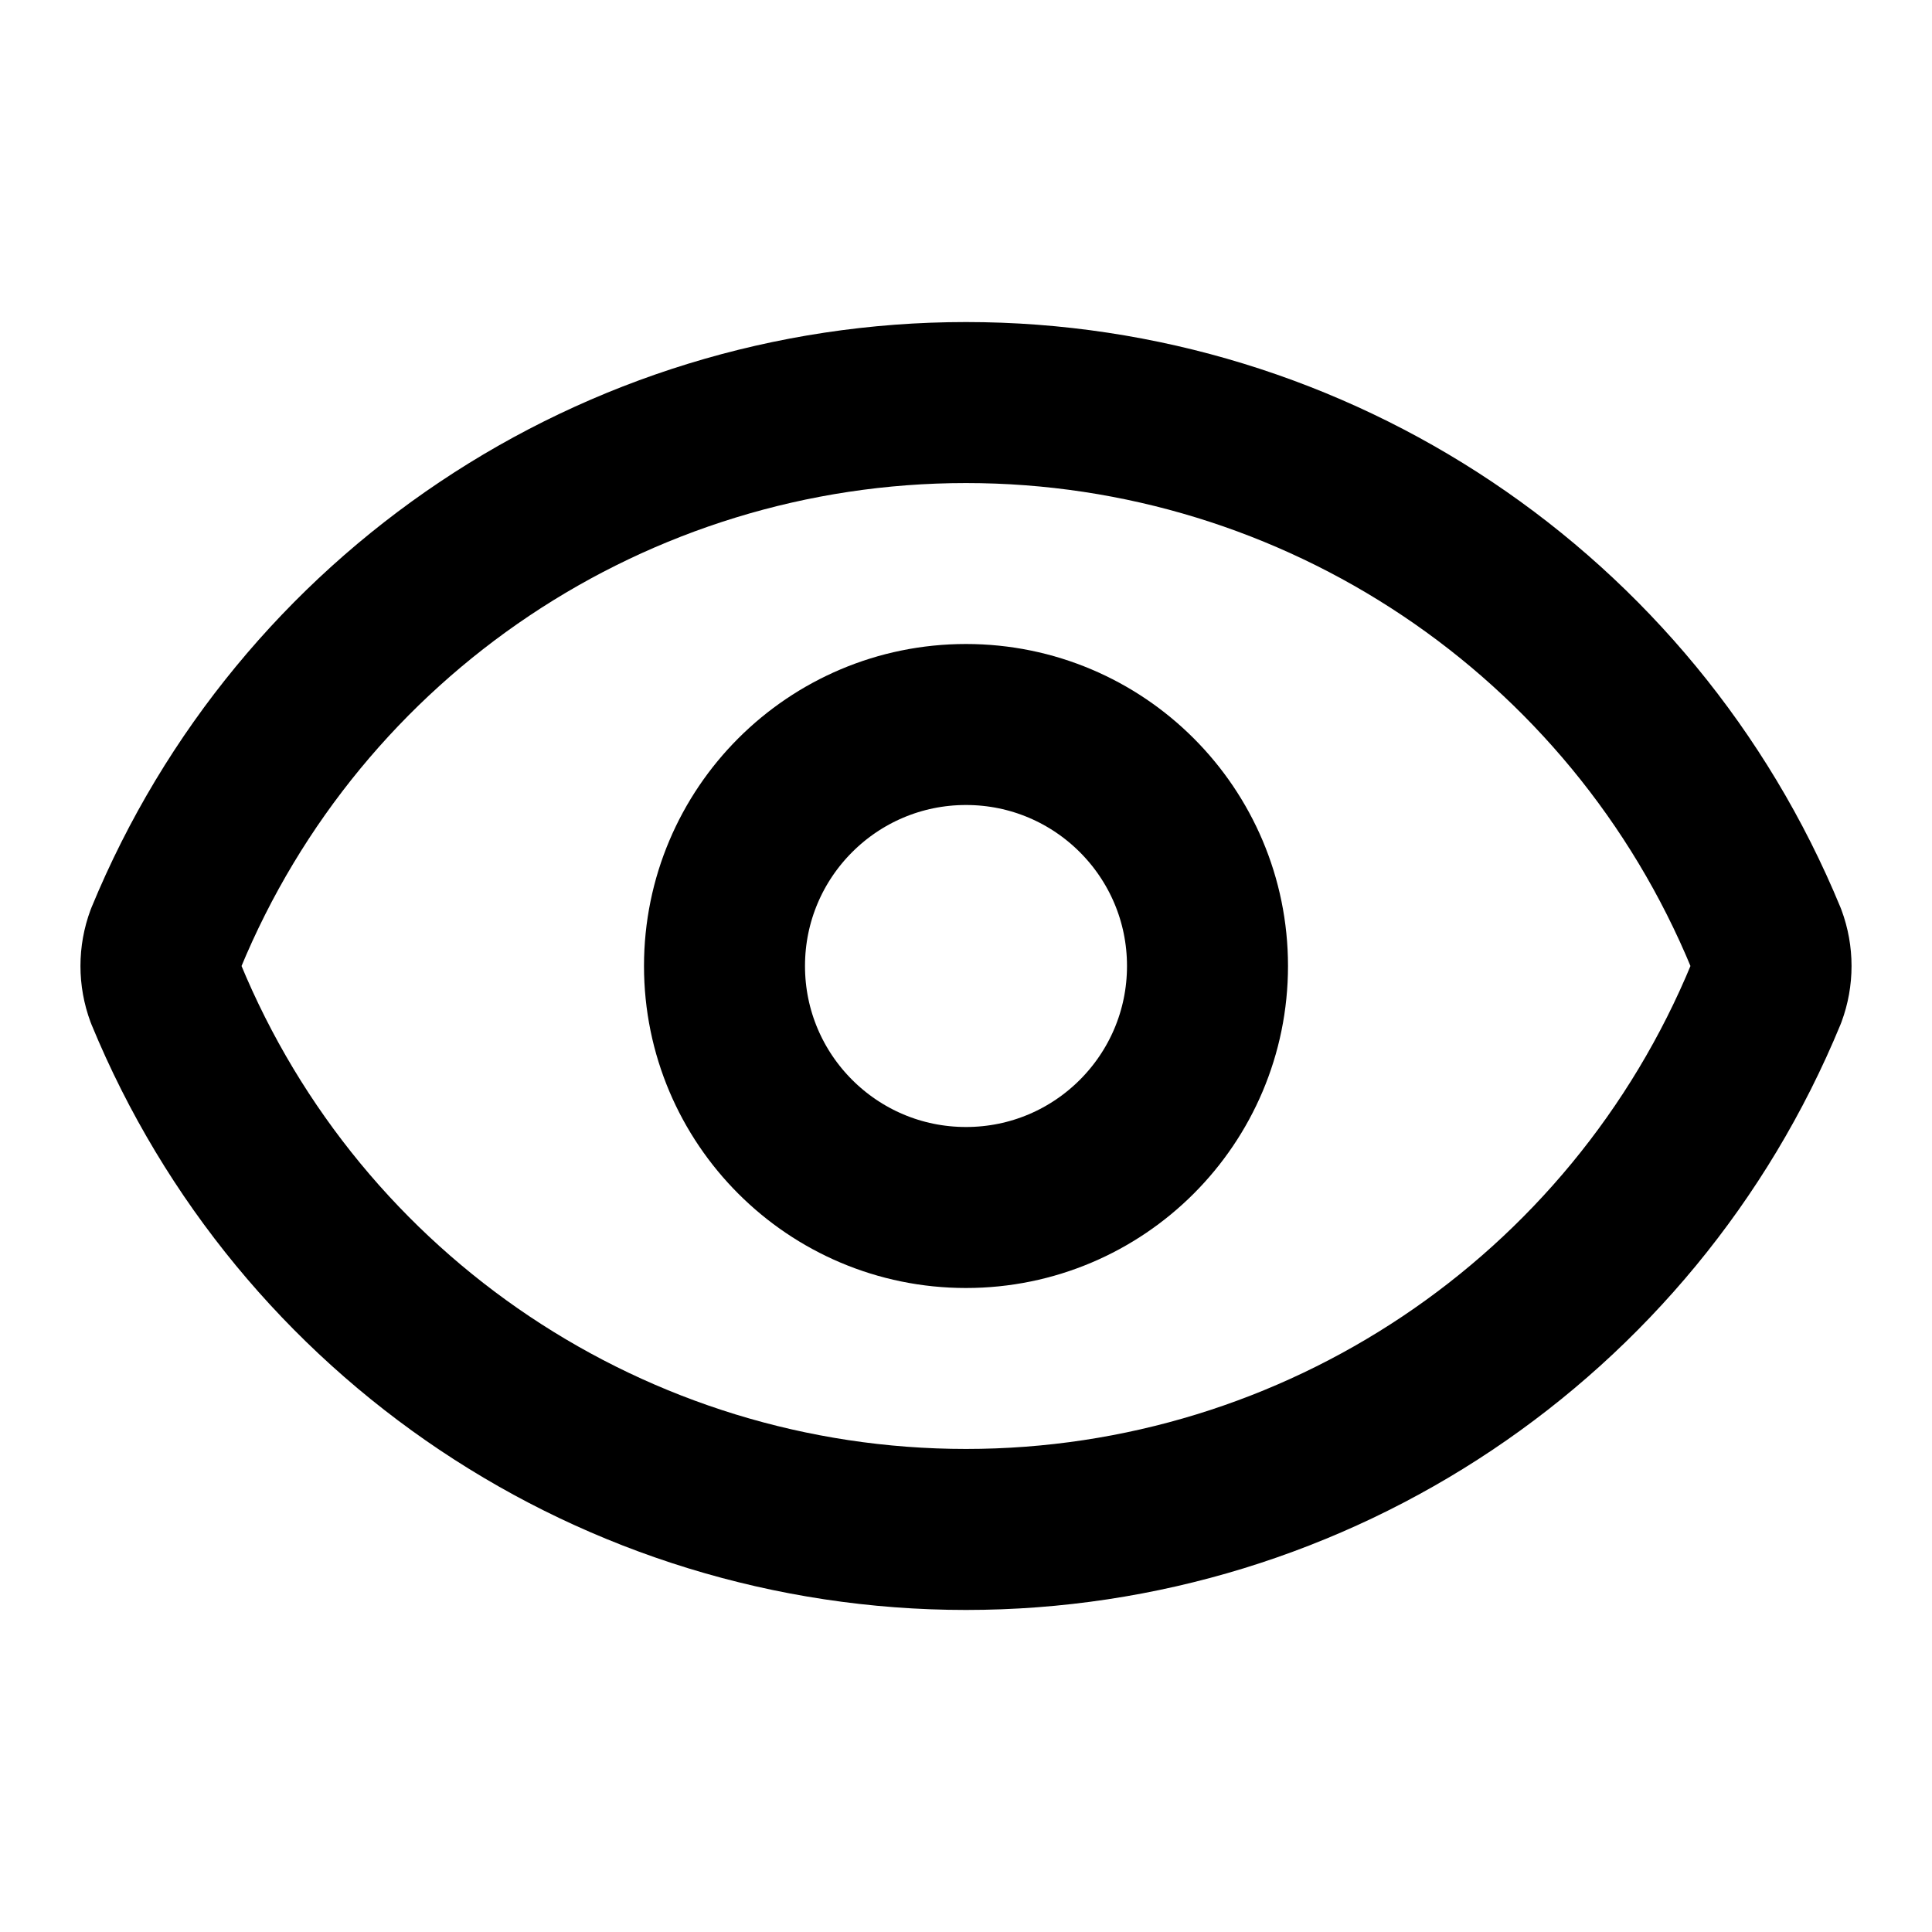
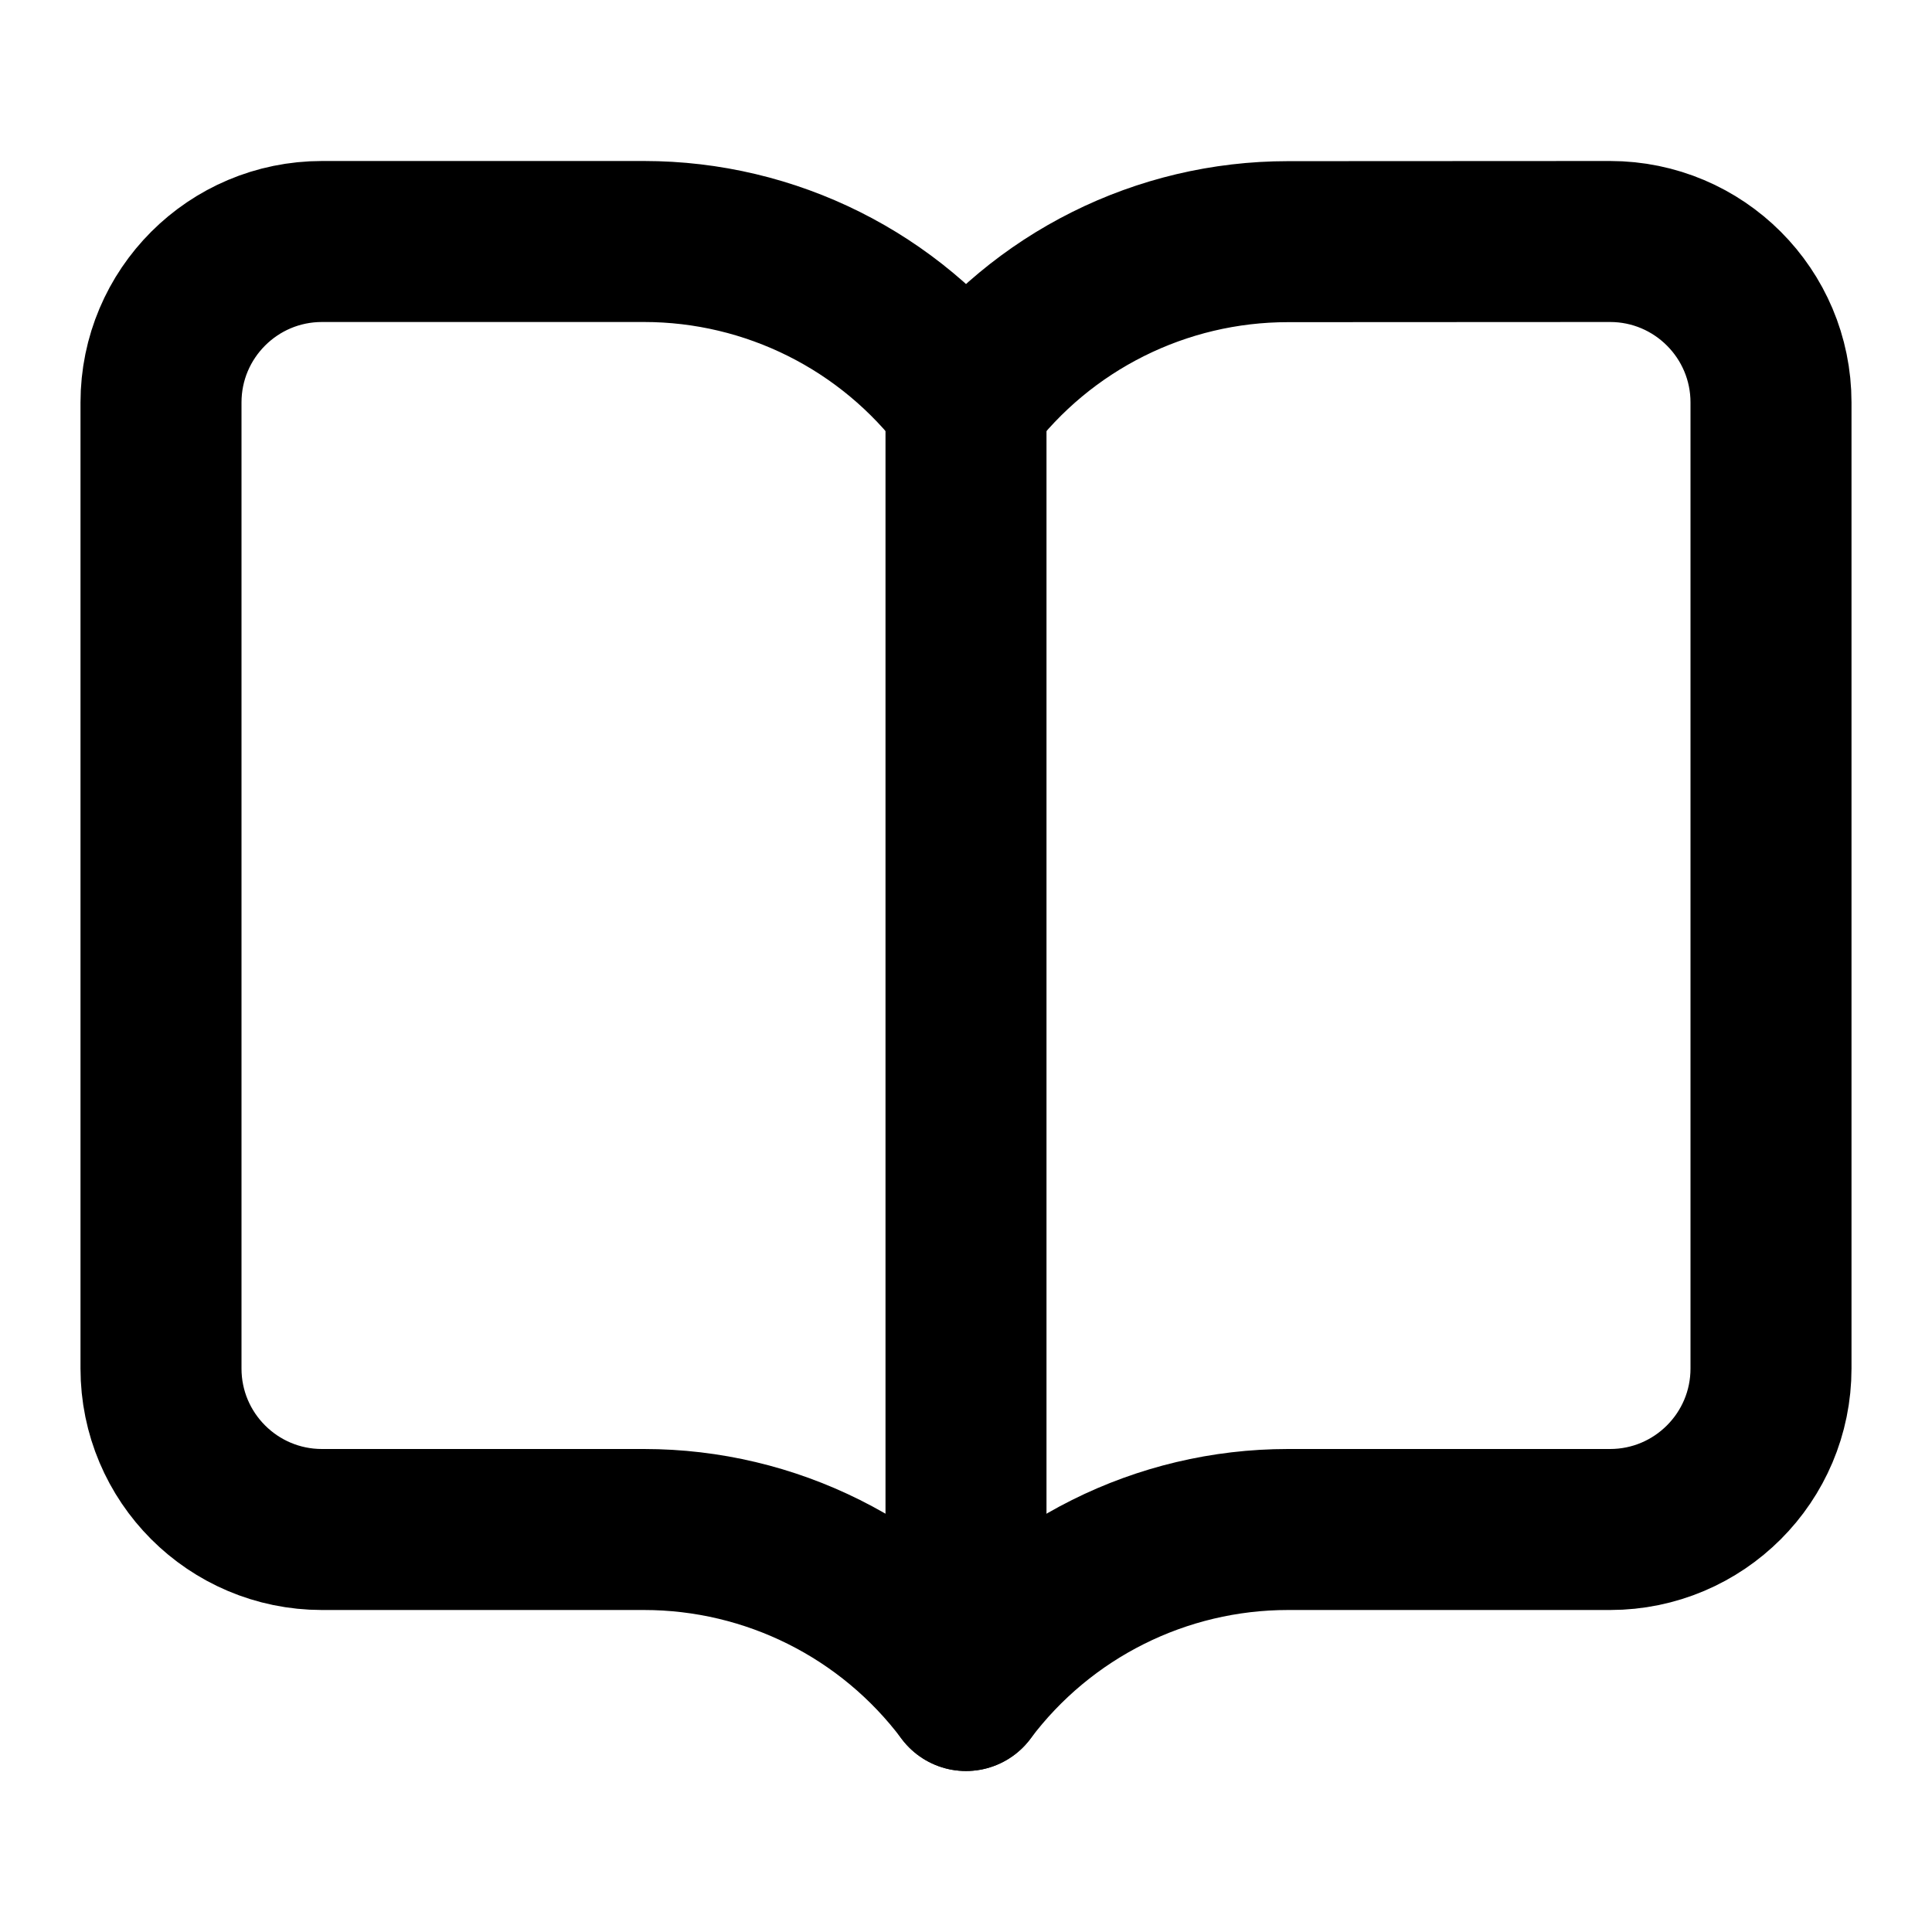
- <svg xmlns="http://www.w3.org/2000/svg" class="lucide lucide-eye" width="24" height="24" viewBox="0 0 24 24" fill="none" stroke="#000000" stroke-width="2" stroke-linecap="round" stroke-linejoin="round">
-   <path d="M2.062 12.348a1 1 0 0 1 0-.696 10.75 10.75 0 0 1 19.876 0 1 1 0 0 1 0 .696 10.75 10.75 0 0 1-19.876 0" />
-   <circle cx="12" cy="12" r="3" />
+ <svg xmlns="http://www.w3.org/2000/svg" class="lucide lucide-book-open" width="24" height="24" viewBox="0 0 24 24" fill="none" stroke="#000000" stroke-width="2" stroke-linecap="round" stroke-linejoin="round">
+   <path d="M12 5v16" />
+   <path d="M20.001 19A2 2 0 0022 17V5a2 2 0 00-1.999-2L16 3.002A5 5 0 0012 5a5 5 0 00-4-2H4a2 2 0 00-2 2v12a2 2 0 001.999 2H8a5 5 0 014 2 5 5 0 014-2z" />
</svg>
